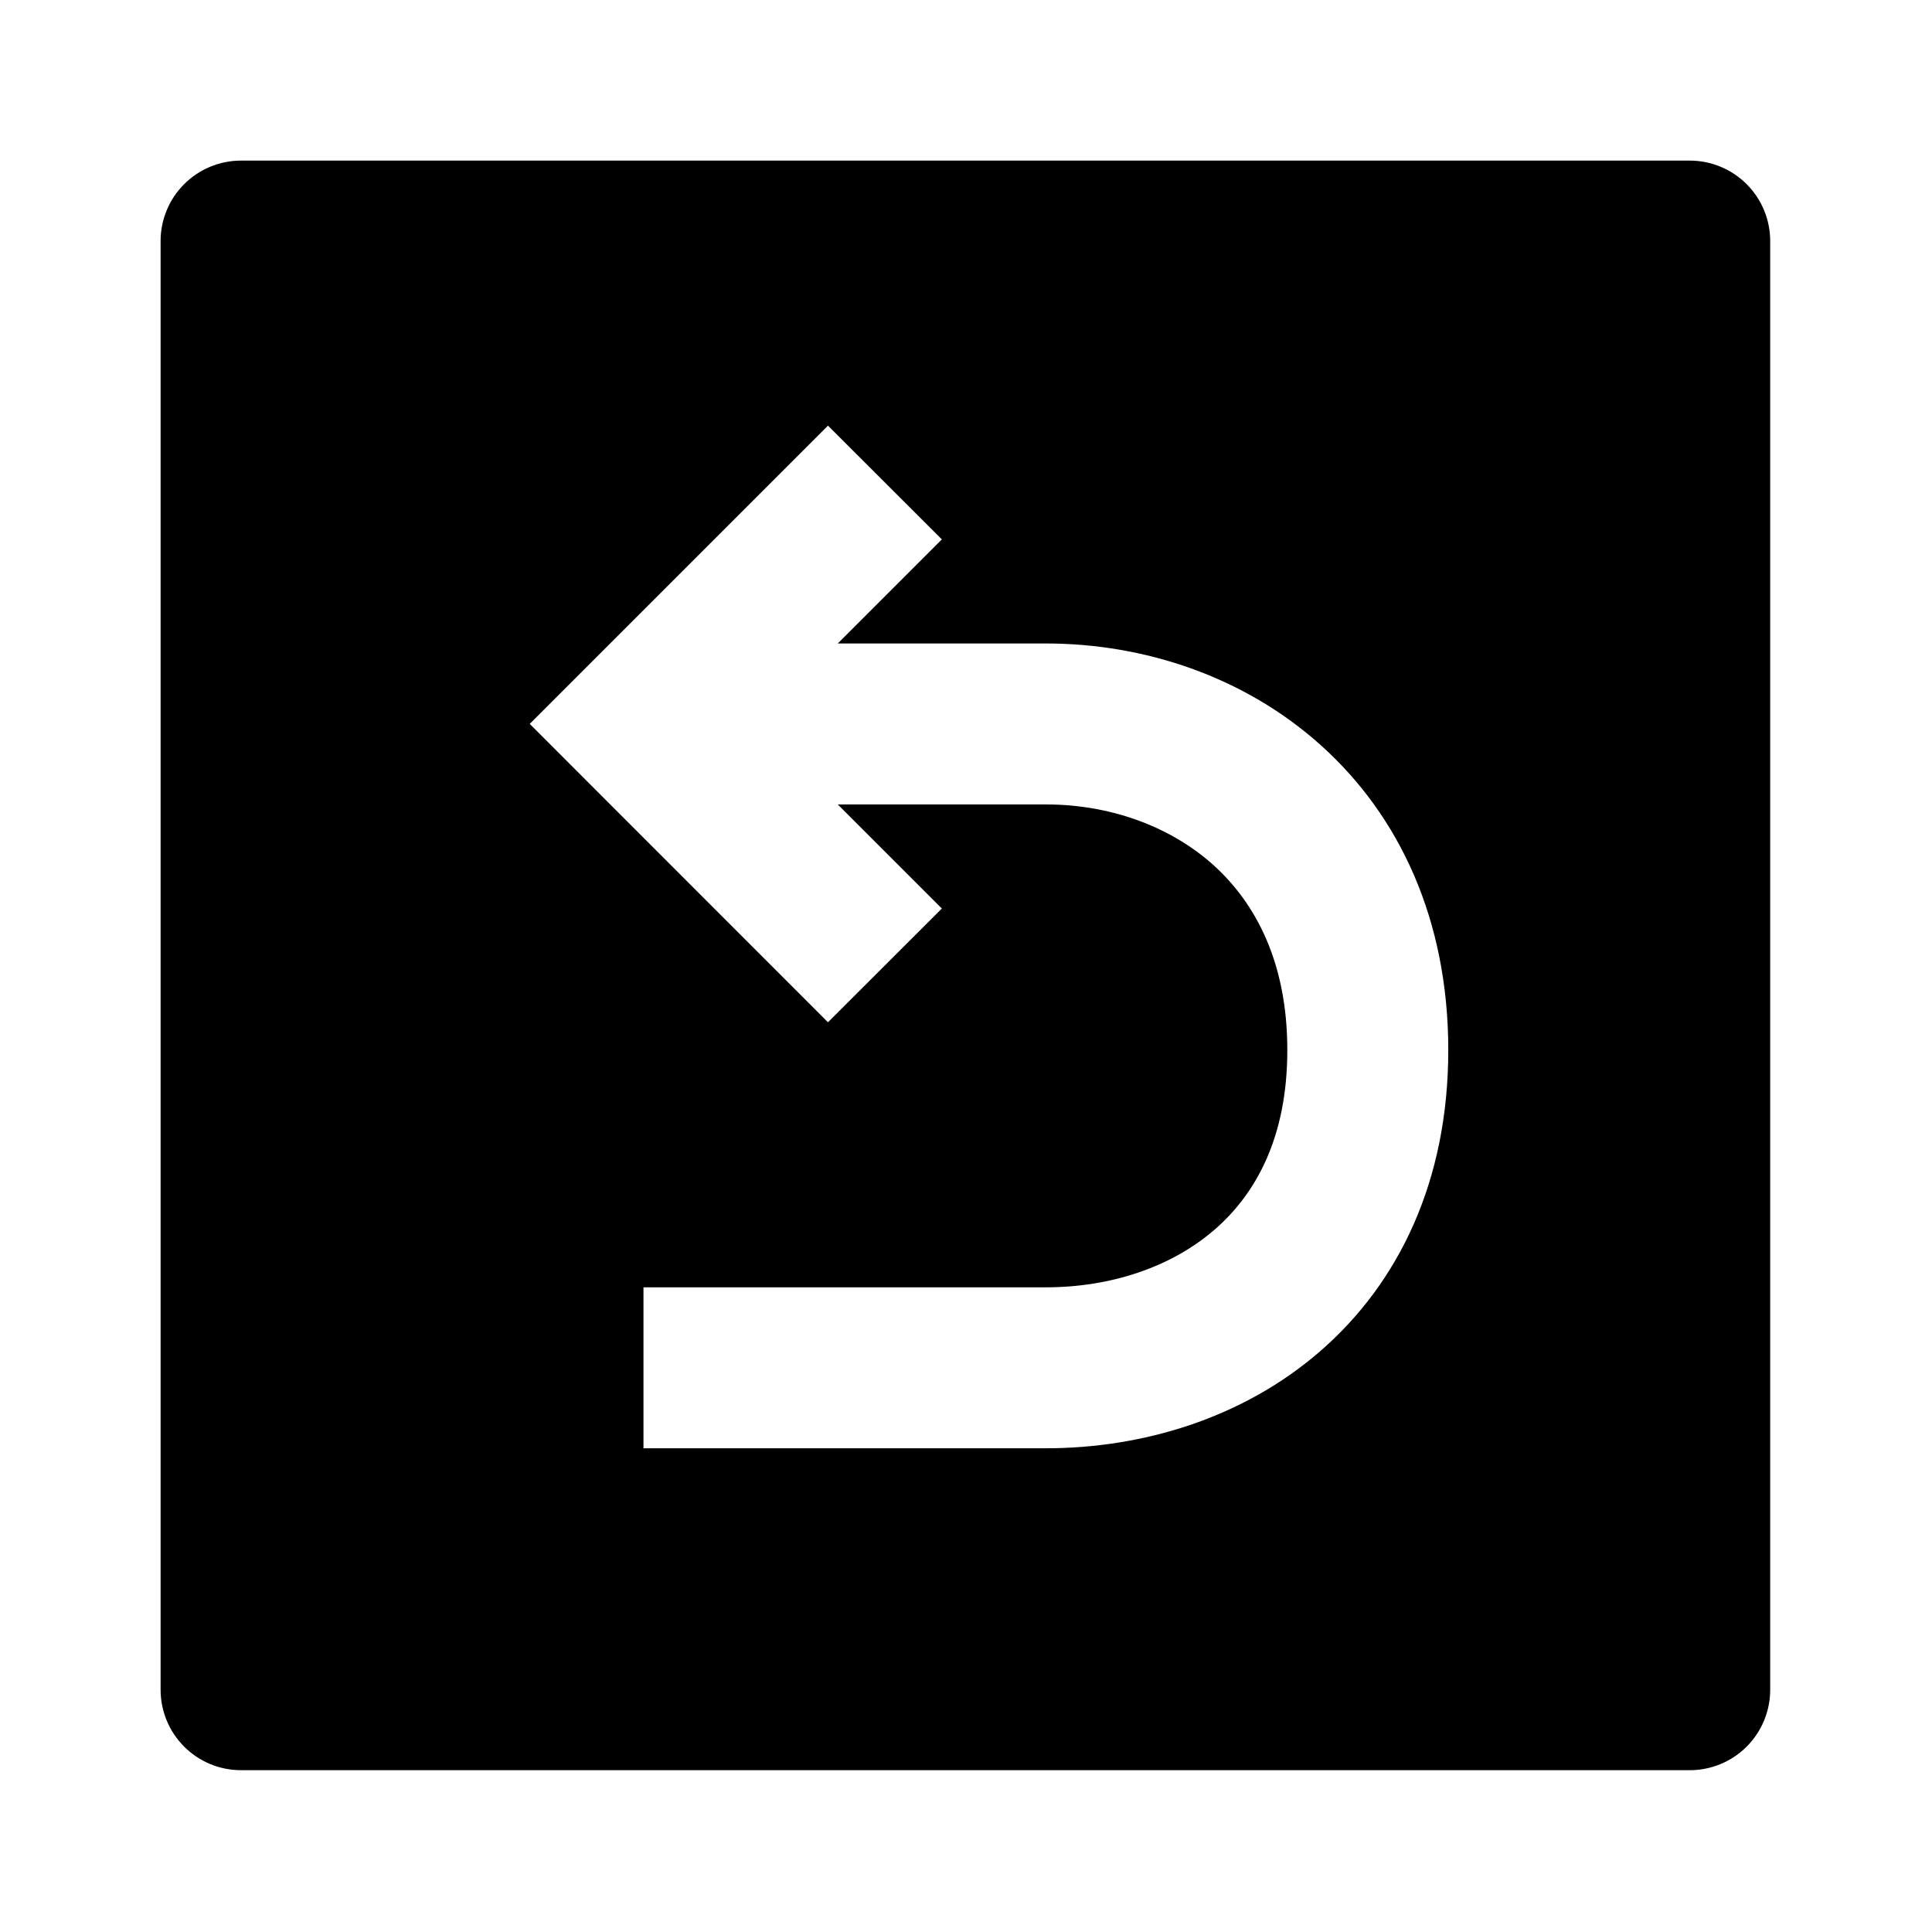
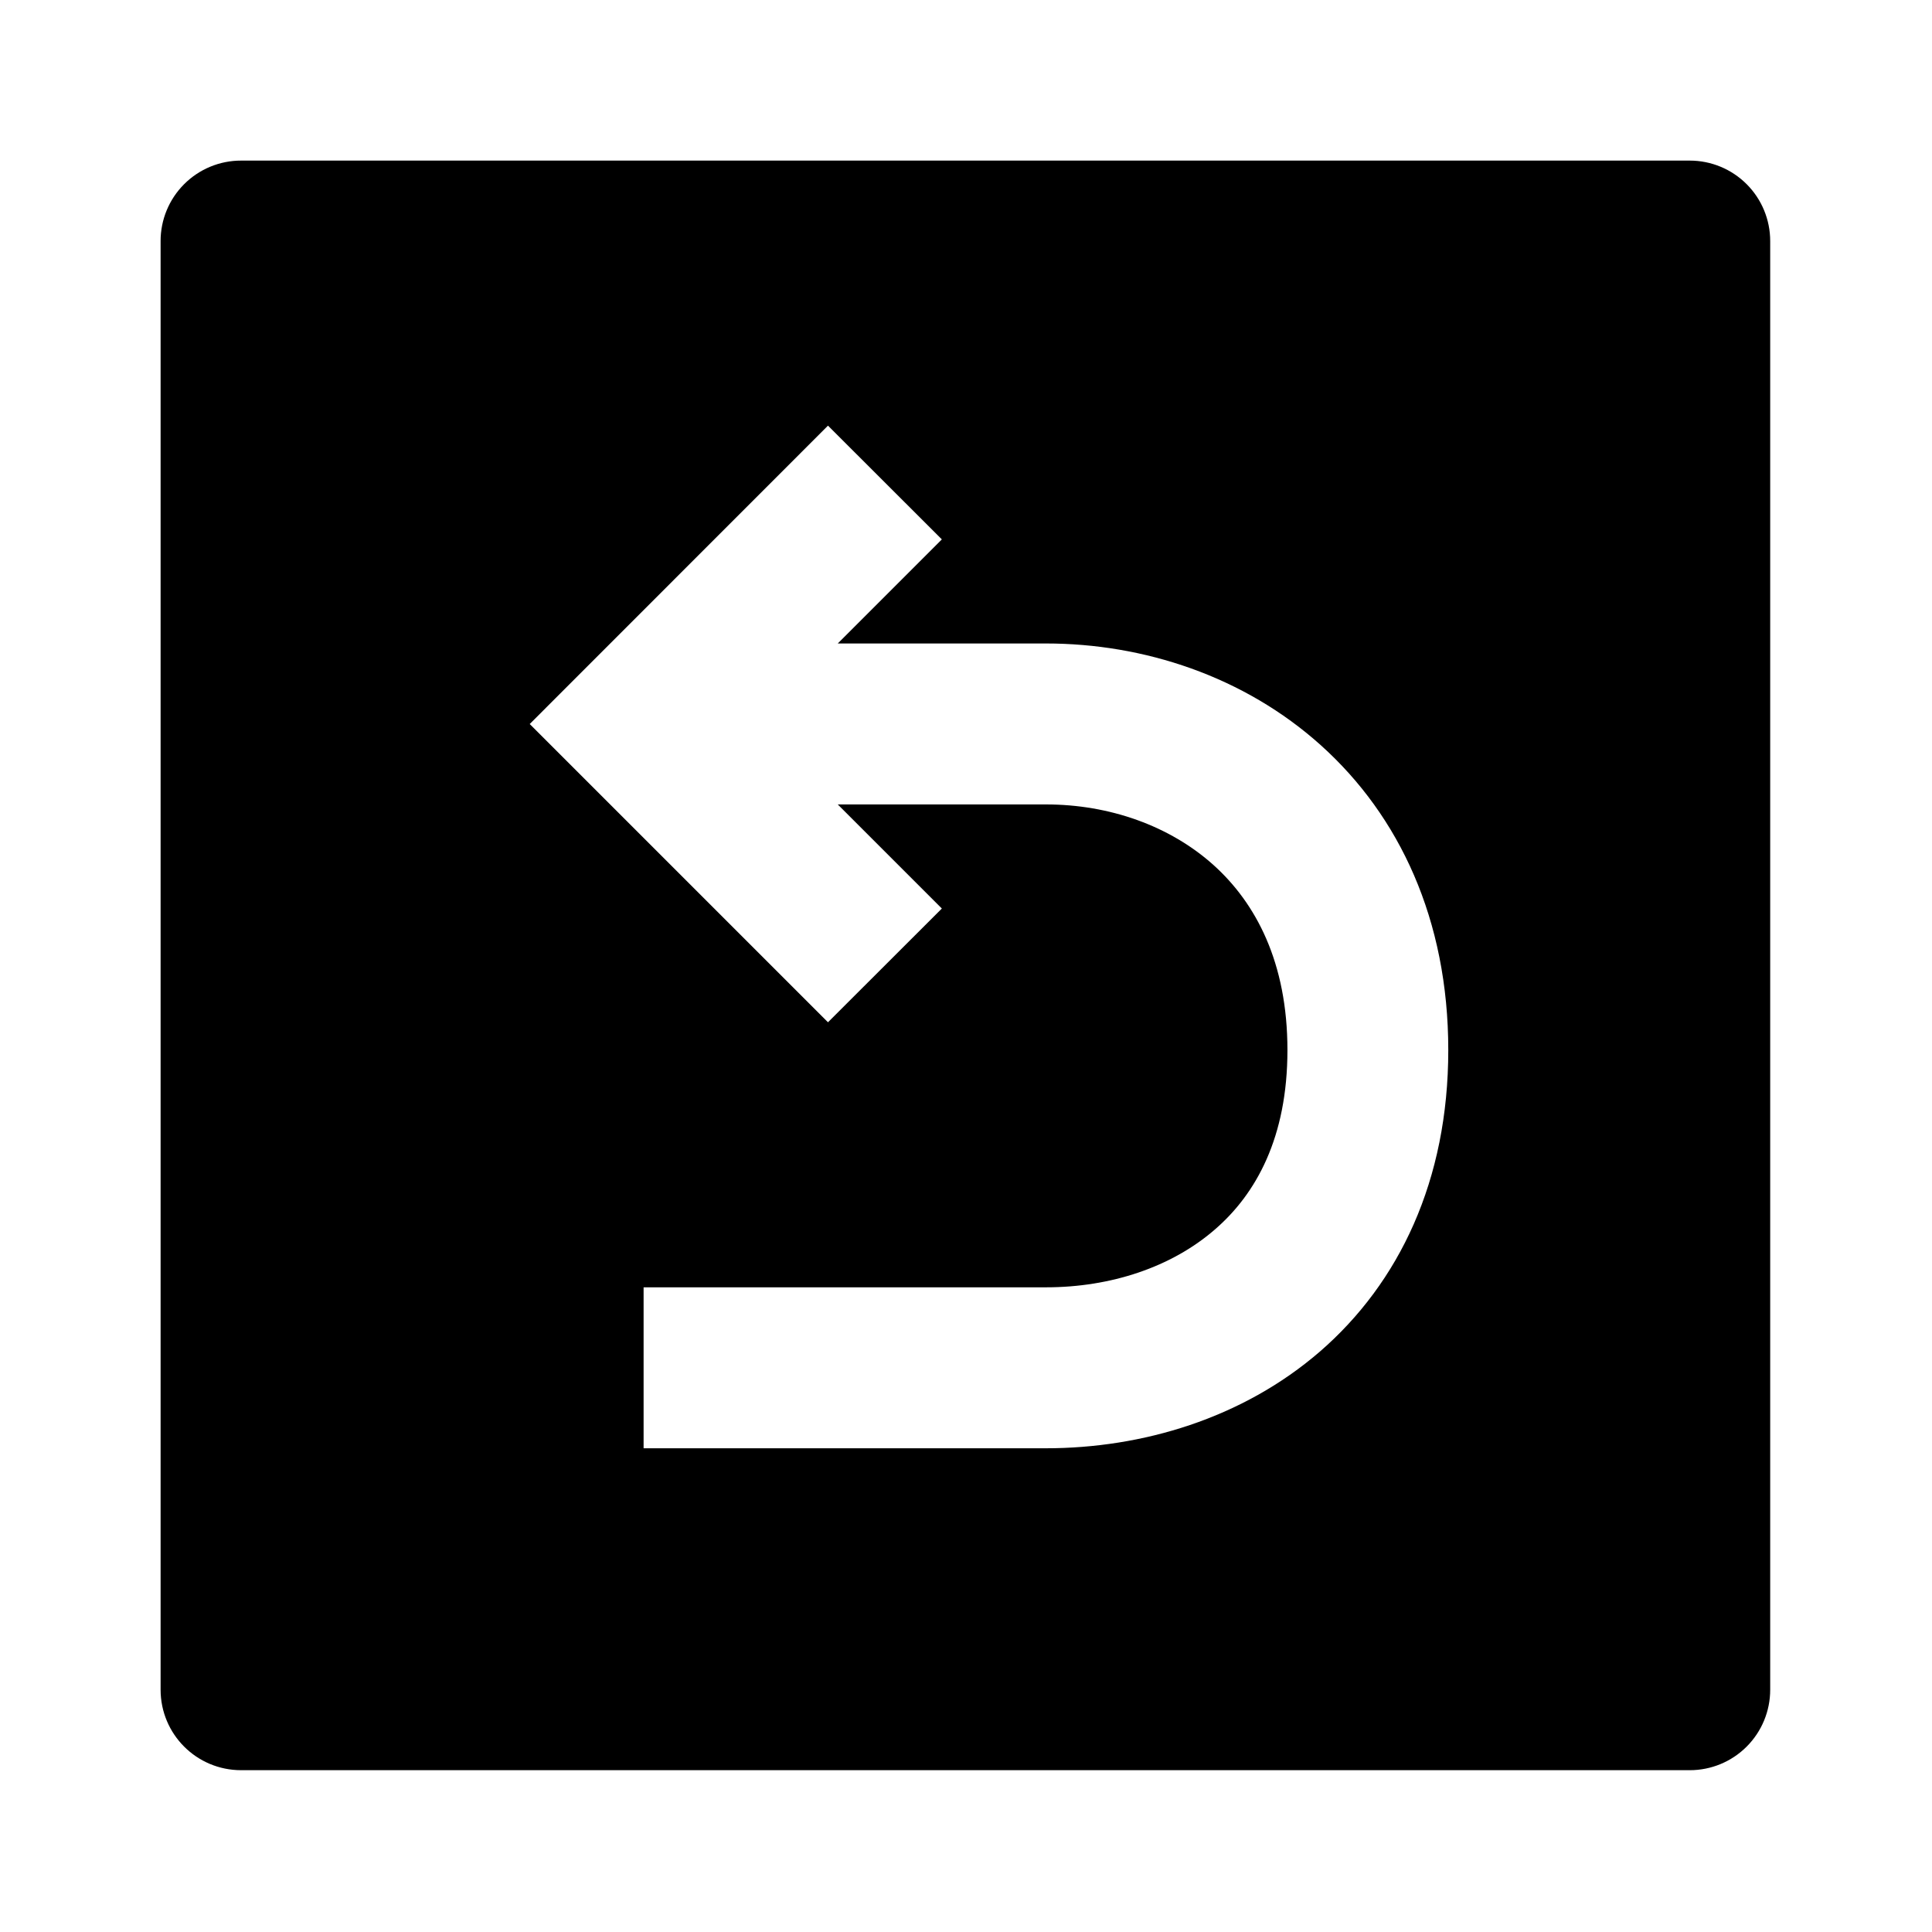
<svg xmlns="http://www.w3.org/2000/svg" width="16" height="16">
-   <path fill-rule="evenodd" clip-rule="evenodd" d="M1.997 1.33a.666.666 0 0 0-.667.667v11.996c0 .369.298.667.667.667h11.997a.666.666 0 0 0 .666-.667V1.997a.666.666 0 0 0-.666-.667H1.997zM7.8 4.467l-.943-.942-2.47 2.47 2.47 2.471.943-.942-.862-.862h1.724c.523 0 1.024.176 1.387.502.35.316.612.807.612 1.532 0 .723-.26 1.191-.603 1.488-.358.31-.86.477-1.396.477H5.329v1.333h3.333c.796 0 1.627-.246 2.268-.801.657-.569 1.064-1.416 1.064-2.497 0-1.08-.405-1.94-1.054-2.523-.637-.573-1.468-.844-2.278-.844H6.938l.862-.862z" />
+   <path d="M1.997 1.33a.666.666 0 0 0-.667.667v11.996c0 .369.298.667.667.667h11.997a.666.666 0 0 0 .666-.667V1.997a.666.666 0 0 0-.666-.667H1.997zM7.8 4.467l-.862.862h1.724c.81 0 1.641.271 2.278.844.649.584 1.054 1.443 1.054 2.523 0 1.081-.407 1.928-1.063 2.497-.642.555-1.473.801-2.27.801H5.33v-1.333h3.333c.536 0 1.038-.167 1.396-.477.344-.296.603-.765.603-1.488 0-.725-.261-1.216-.612-1.532-.363-.326-.864-.502-1.387-.502H6.938l.862.862-.943.942-2.47-2.47 2.47-2.471.943.942z" />
</svg>
